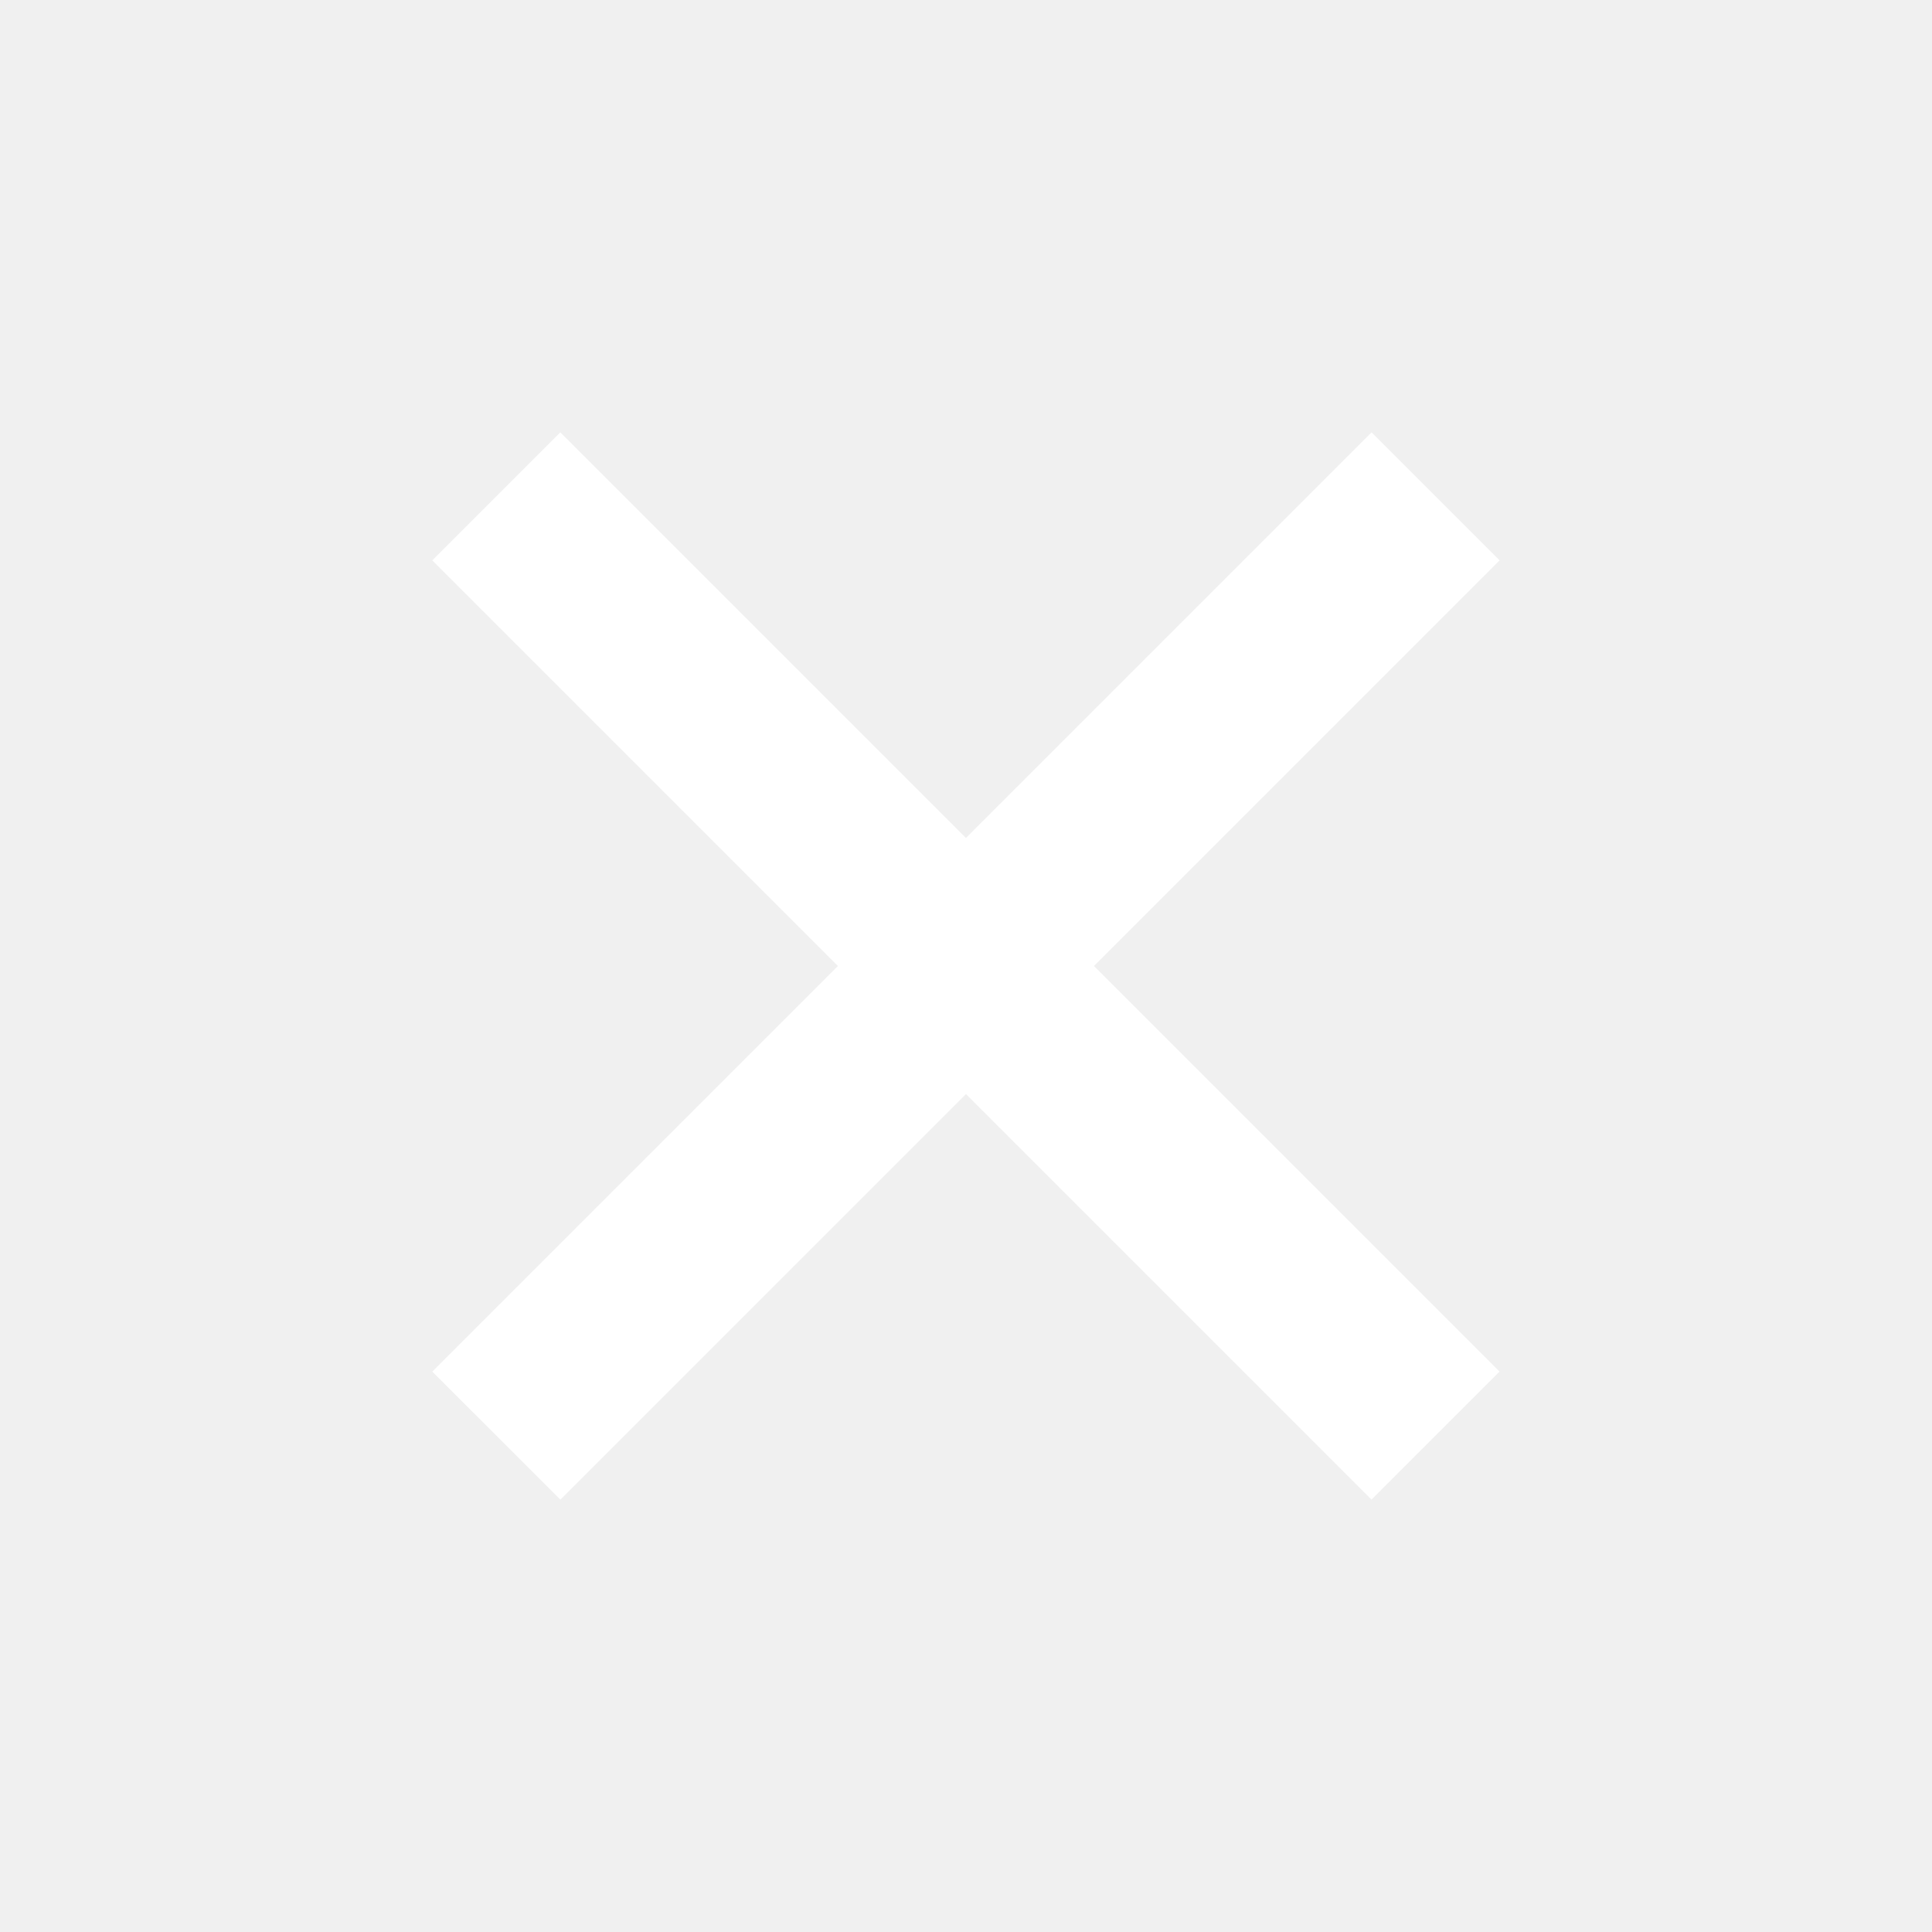
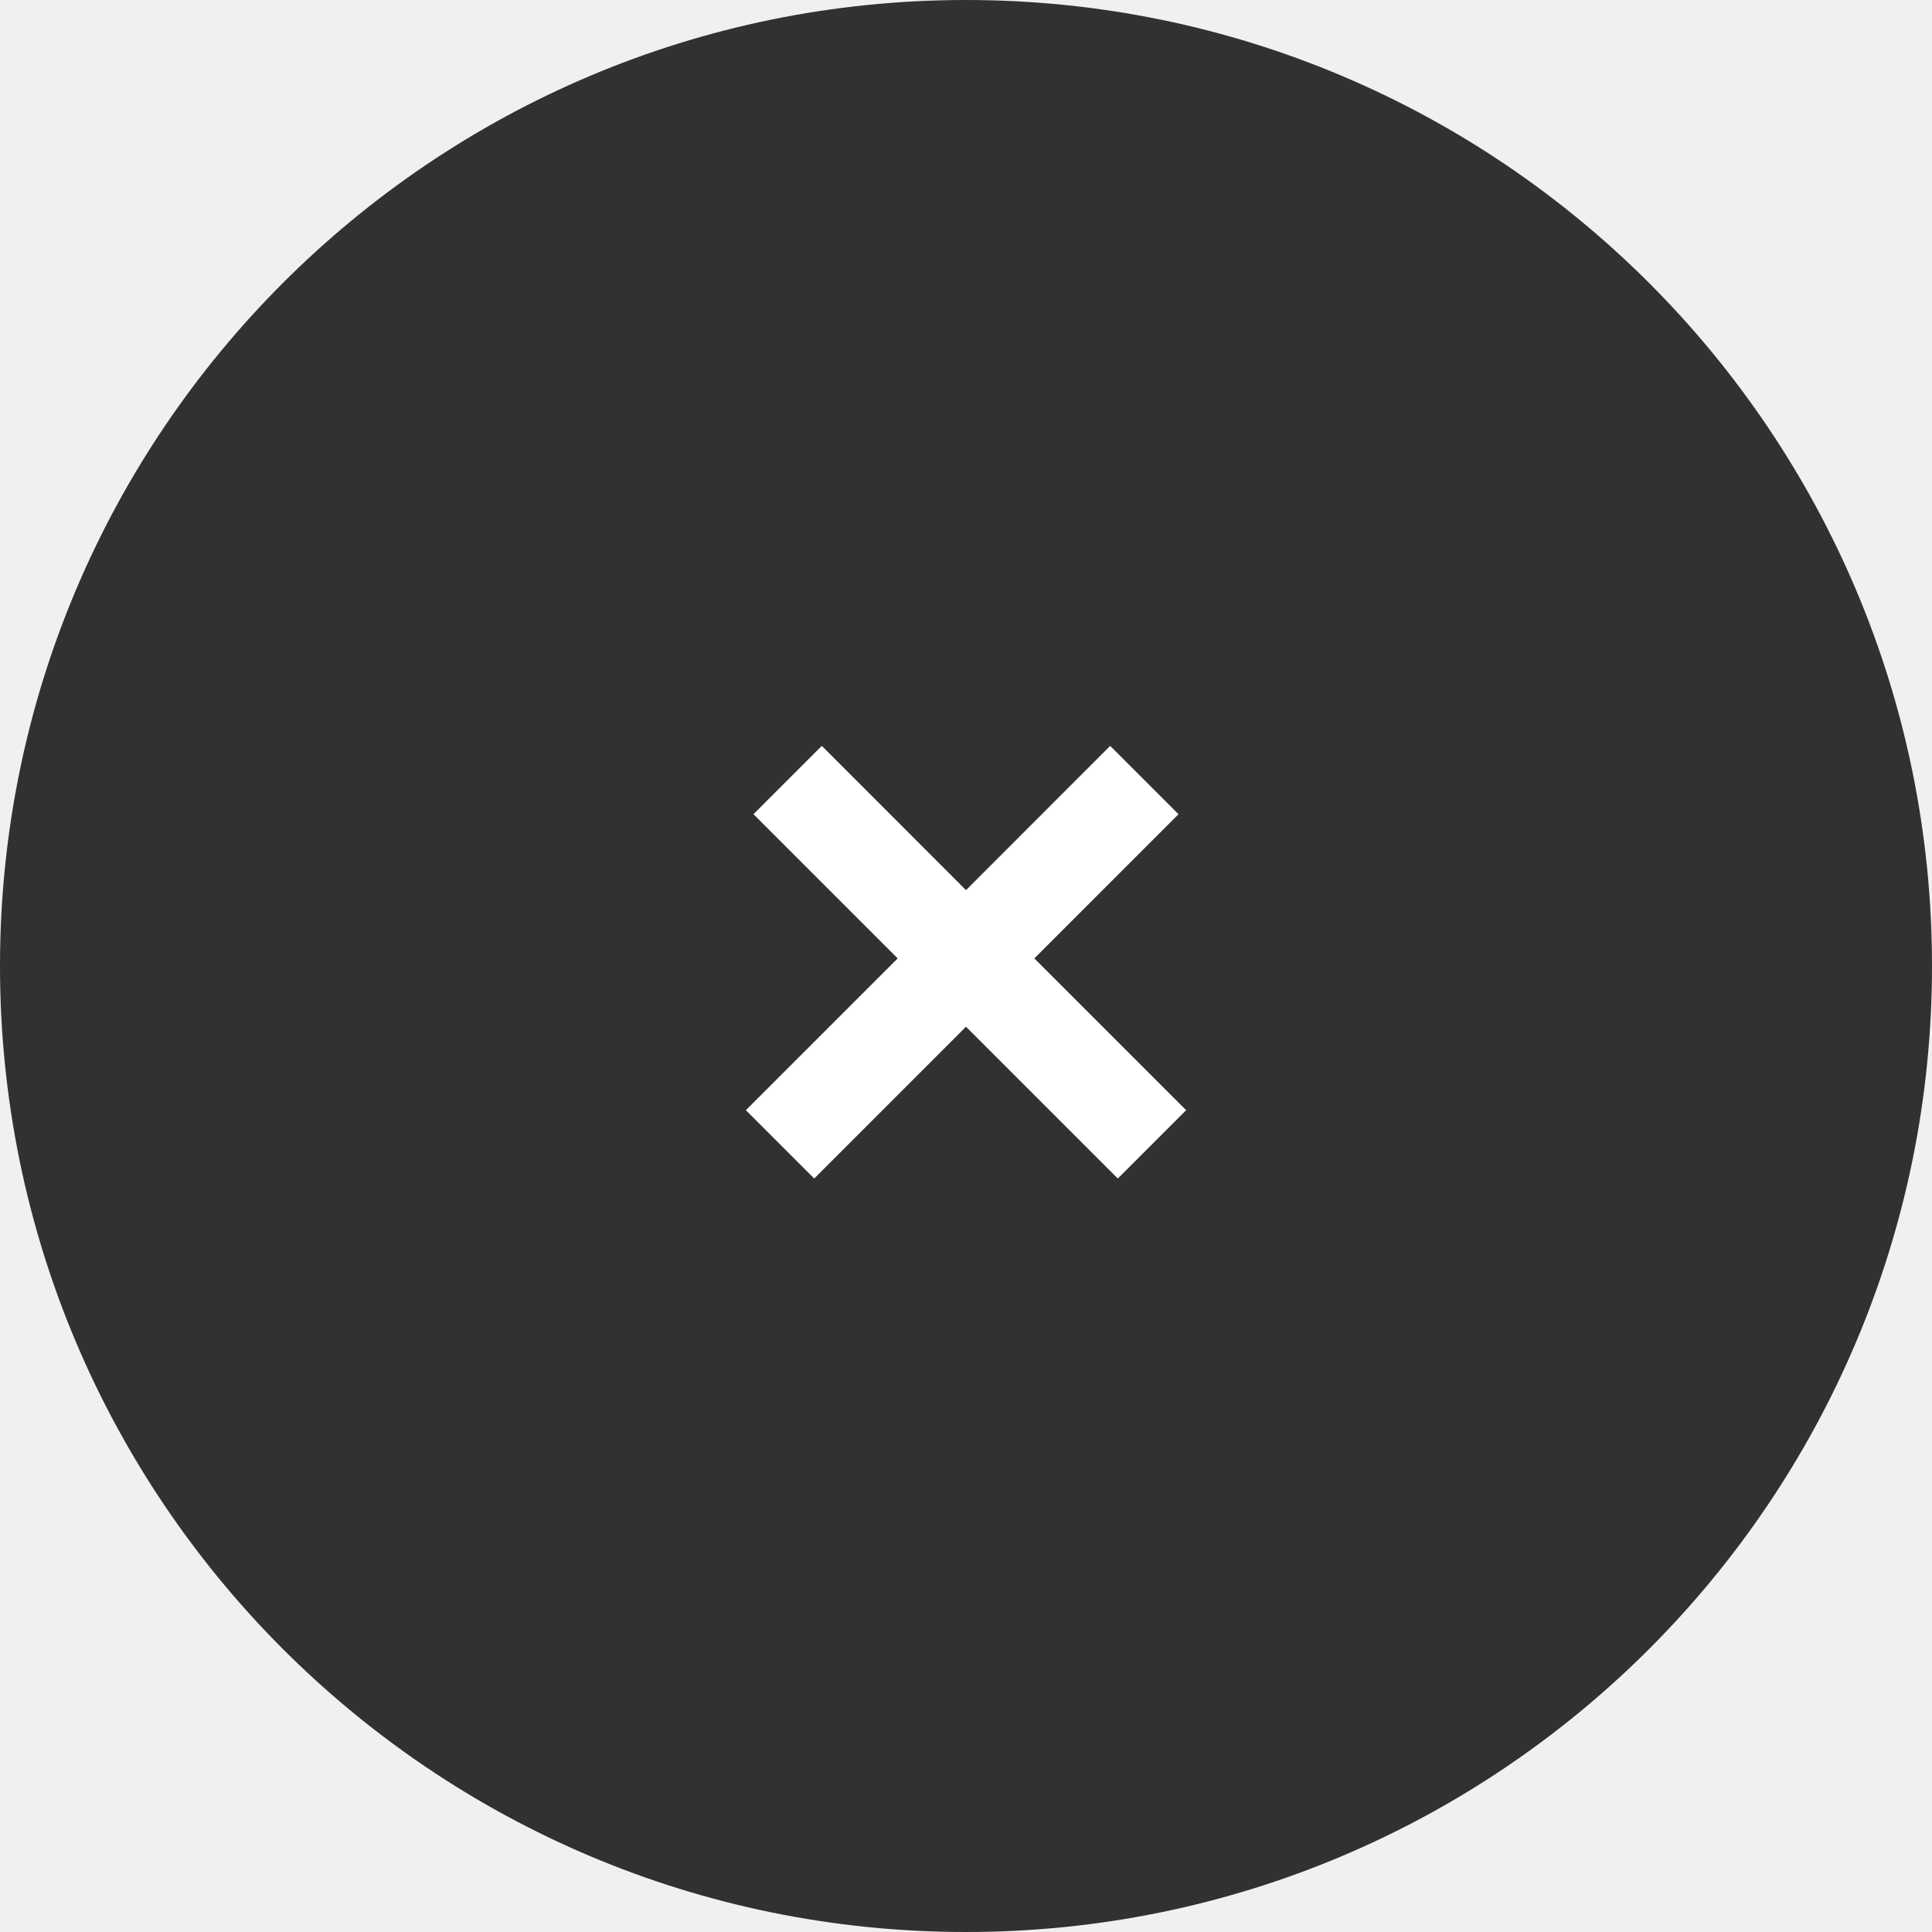
- <svg xmlns="http://www.w3.org/2000/svg" width="32" height="32" fill="#fff">
-   <path d="M7.16 9.282l2.121-2.121 15.556 15.556-2.121 2.121z" />
-   <path d="M22.717 7.161l2.121 2.121L9.282 24.839 7.16 22.718z" />
+ <svg xmlns="http://www.w3.org/2000/svg" width="30" height="30" viewBox="0 0 30 30" fill="none">
+   <rect width="30" height="30" rx="15" fill="#313131" />
+   <path fill-rule="evenodd" clip-rule="evenodd" d="M15 15.943L17.357 18.3L18.418 17.239L16.061 14.882L18.3 12.643L17.239 11.582L15 13.822L12.761 11.582L11.7 12.643L13.939 14.882L11.582 17.239L12.643 18.3L15 15.943Z" fill="white" />
</svg>
